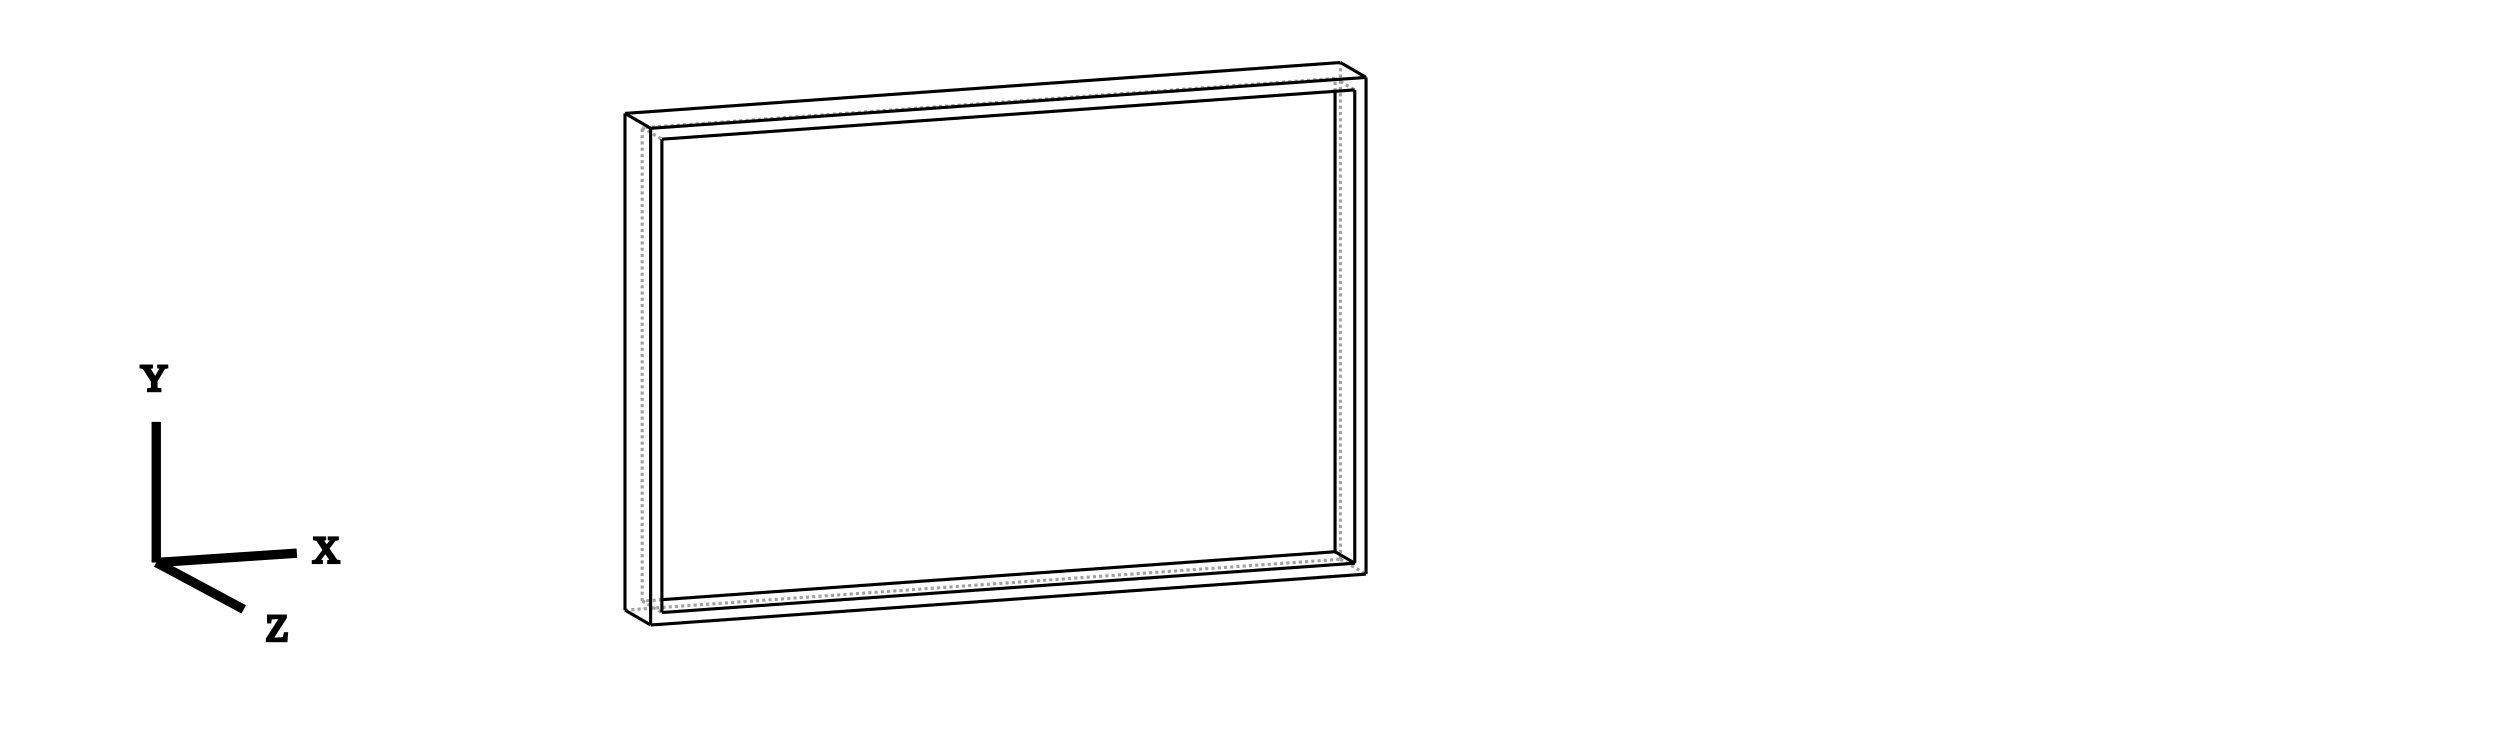
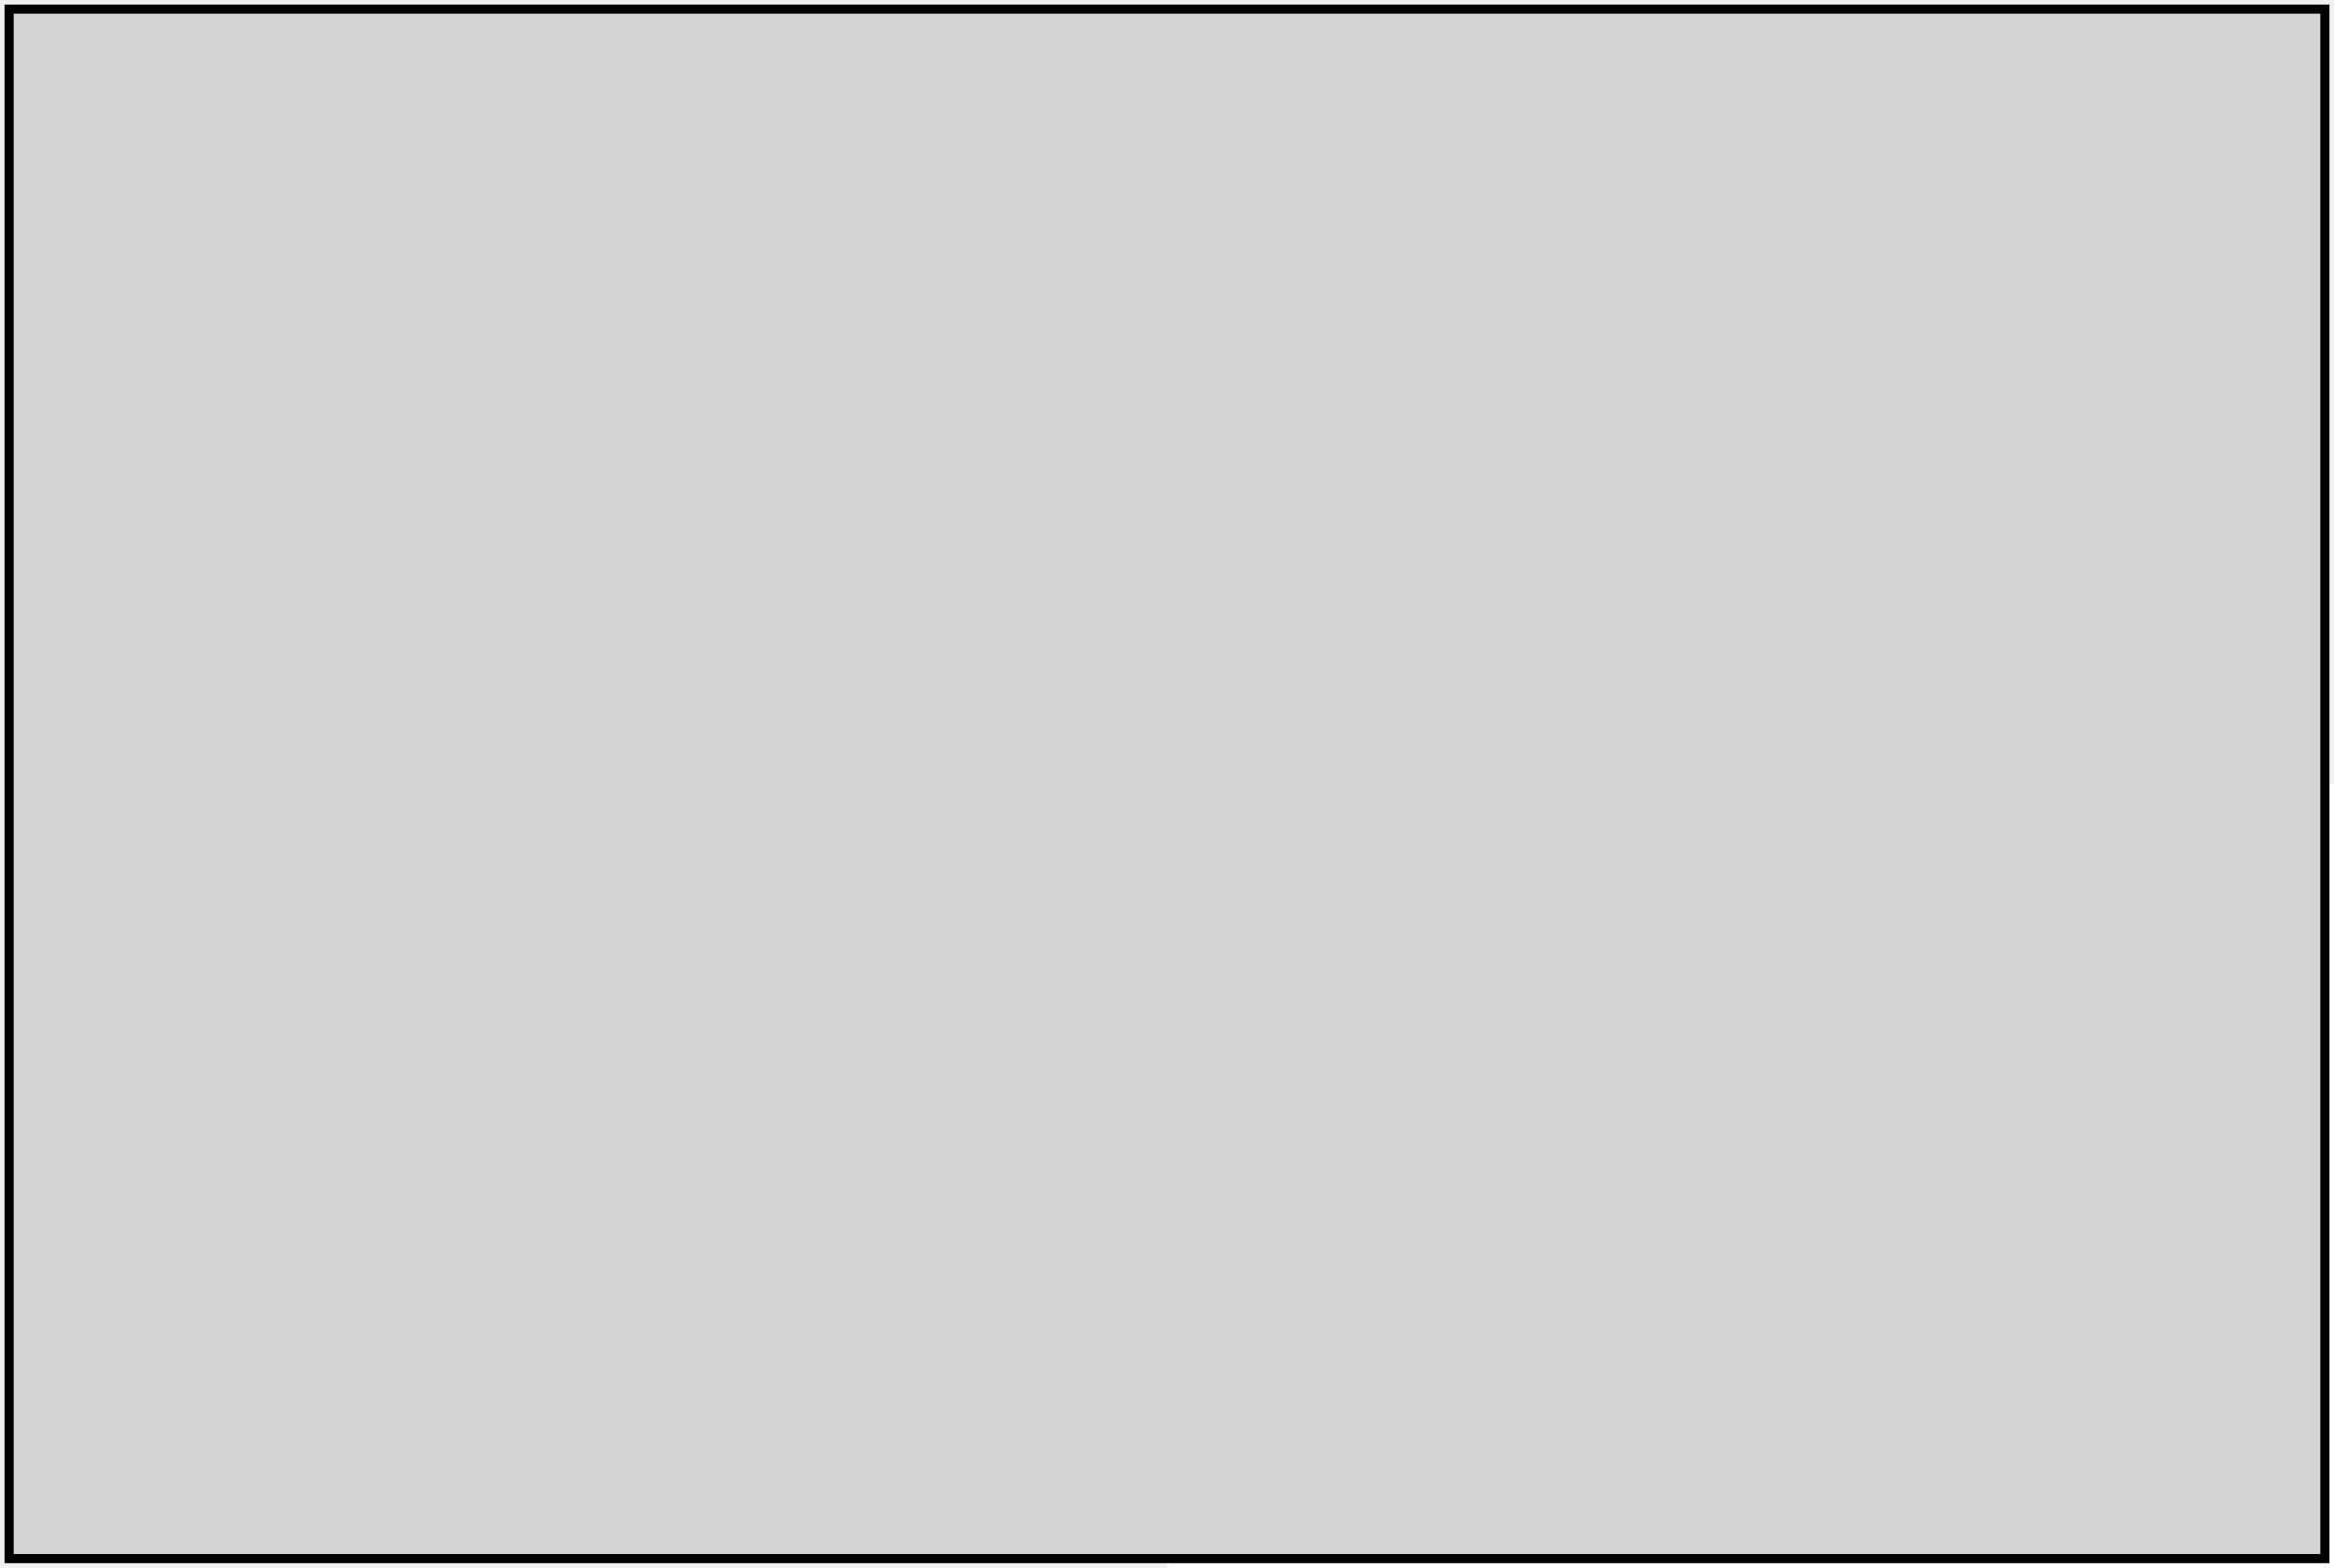
- <svg xmlns="http://www.w3.org/2000/svg" width="800.0" height="240.0">
+ <svg xmlns="http://www.w3.org/2000/svg" width="128mm" height="86mm" viewBox="-64 -43 128 86" version="1.1">
  <defs>
    <style>
      .cq-bg { fill: #ffffff; }
      @media (prefers-color-scheme: dark) {
        .cq-bg { fill: #0d1117; }
+         /* CadQuery SVG selectors */
        g[stroke="rgb(0,0,0)"] { stroke: #c9d1d9 !important; }
        g[stroke="rgb(160,160,160)"] { stroke: #484f58 !important; }
+         /* OpenSCAD SVG selectors */
+         path { stroke: #c9d1d9 !important; }
+         polygon { stroke: #c9d1d9 !important; fill: #161b22 !important; }
+         /* Common selectors */
        line { stroke: #c9d1d9 !important; }
        text { stroke: #c9d1d9 !important; fill: #c9d1d9 !important; }
      }
    </style>
  </defs>
-   <rect width="800.0" height="240.0" class="cq-bg" />
-   <g transform="scale(1.90983, -1.90983)   translate(165.1519,-56.63725)" stroke-width="0.524" fill="none">
-     <g stroke="rgb(160,160,160)" fill="none" stroke-dasharray="0.524,0.524">
-       <path d="M-60.431,-45.589 L59.439,-37.06 " />
-       <path d="M59.439,-37.06 L63.734,-39.554 " />
-       <path d="M59.439,-37.06 L59.439,46.165 " />
-       <path d="M-57.552,-44.073 L-54.248,-45.992 " />
-       <path d="M-54.248,-43.837 L-57.552,-44.073 " />
-       <path d="M58.543,43.497 L61.846,41.578 " />
-       <path d="M58.543,41.343 L58.543,43.497 " />
-       <path d="M-57.552,35.236 L-54.248,33.317 " />
-       <path d="M58.543,43.497 L-57.552,35.236 " />
-       <path d="M-57.552,-44.073 L-57.552,35.236 " />
-     </g>
-     <g stroke="rgb(0,0,0)" fill="none">
-       <path d="M-60.431,-45.589 L-56.136,-48.084 " />
-       <path d="M-60.431,-45.589 L-60.431,37.635 " />
-       <path d="M-56.136,35.141 L-60.431,37.635 " />
-       <path d="M-56.136,-48.084 L-56.136,35.141 " />
-       <path d="M-56.136,-48.084 L63.734,-39.554 " />
-       <path d="M-60.431,37.635 L59.439,46.165 " />
-       <path d="M-56.136,35.141 L63.734,43.67 " />
-       <path d="M63.734,43.67 L59.439,46.165 " />
-       <path d="M63.734,-39.554 L63.734,43.67 " />
-       <path d="M61.846,-37.73 L-54.248,-45.992 " />
-       <path d="M61.846,-37.73 L61.846,41.578 " />
-       <path d="M61.846,41.578 L-54.248,33.317 " />
-       <path d="M-54.248,-45.992 L-54.248,33.317 " />
-       <path d="M58.543,-35.811 L61.846,-37.73 " />
-       <path d="M58.543,-35.811 L-54.248,-43.837 " />
-       <path d="M58.543,-35.811 L58.543,41.343 " />
-     </g>
-   </g>
-   <g transform="translate(20,210.0)" stroke="rgb(0,0,255)">
-     <line x1="30" y1="-30" x2="75" y2="-33" stroke-width="3" stroke="#000000" />
-     <text x="80" y="-30" style="stroke:#000000">X </text>
-     <line x1="30" y1="-30" x2="30" y2="-75" stroke-width="3" stroke="#000000" />
-     <text x="25" y="-85" style="stroke:#000000">Y </text>
-     <line x1="30" y1="-30" x2="58" y2="-15" stroke-width="3" stroke="#000000" />
-     <text x="65" y="-5" style="stroke:#000000">Z </text>
-   </g>
+   <rect width="128mm" height="86mm" class="cq-bg" />
+   <path d=" M 63.5,-42.5 L -63.5,-42.5 L -63.5,42.5 L 63.5,42.5 z " stroke="black" fill="lightgray" stroke-width="0.5" />
</svg>
